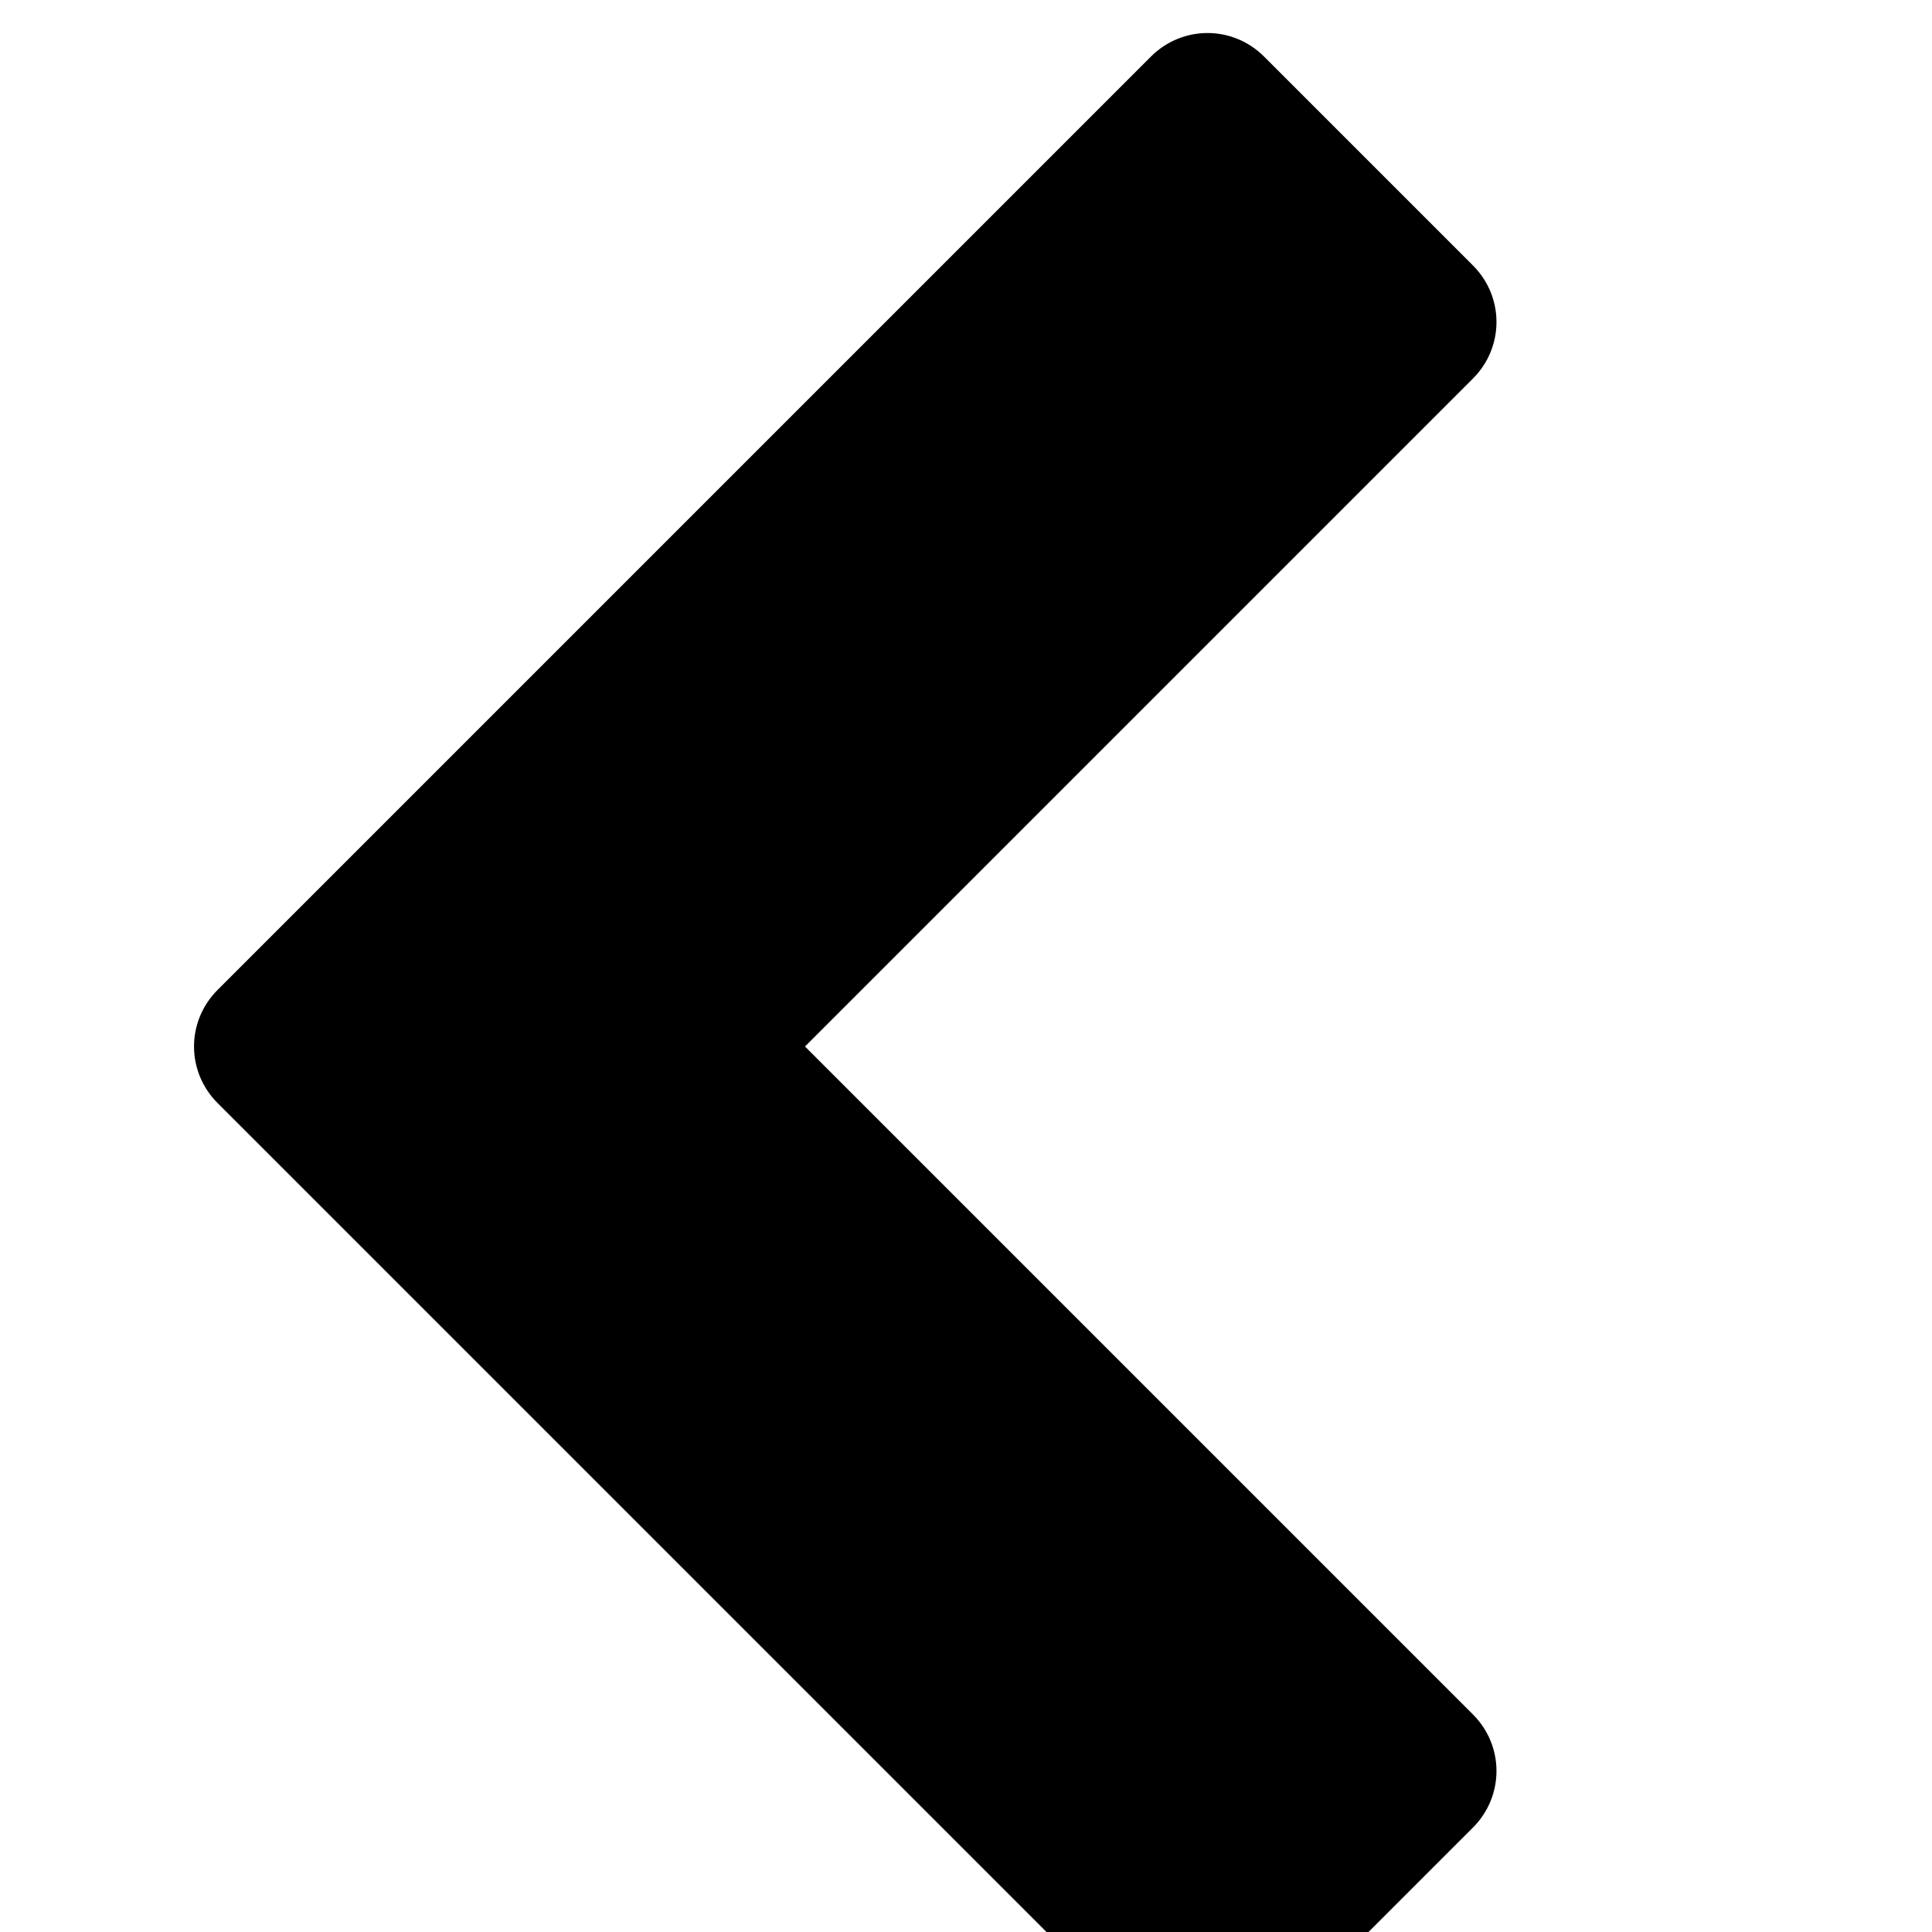
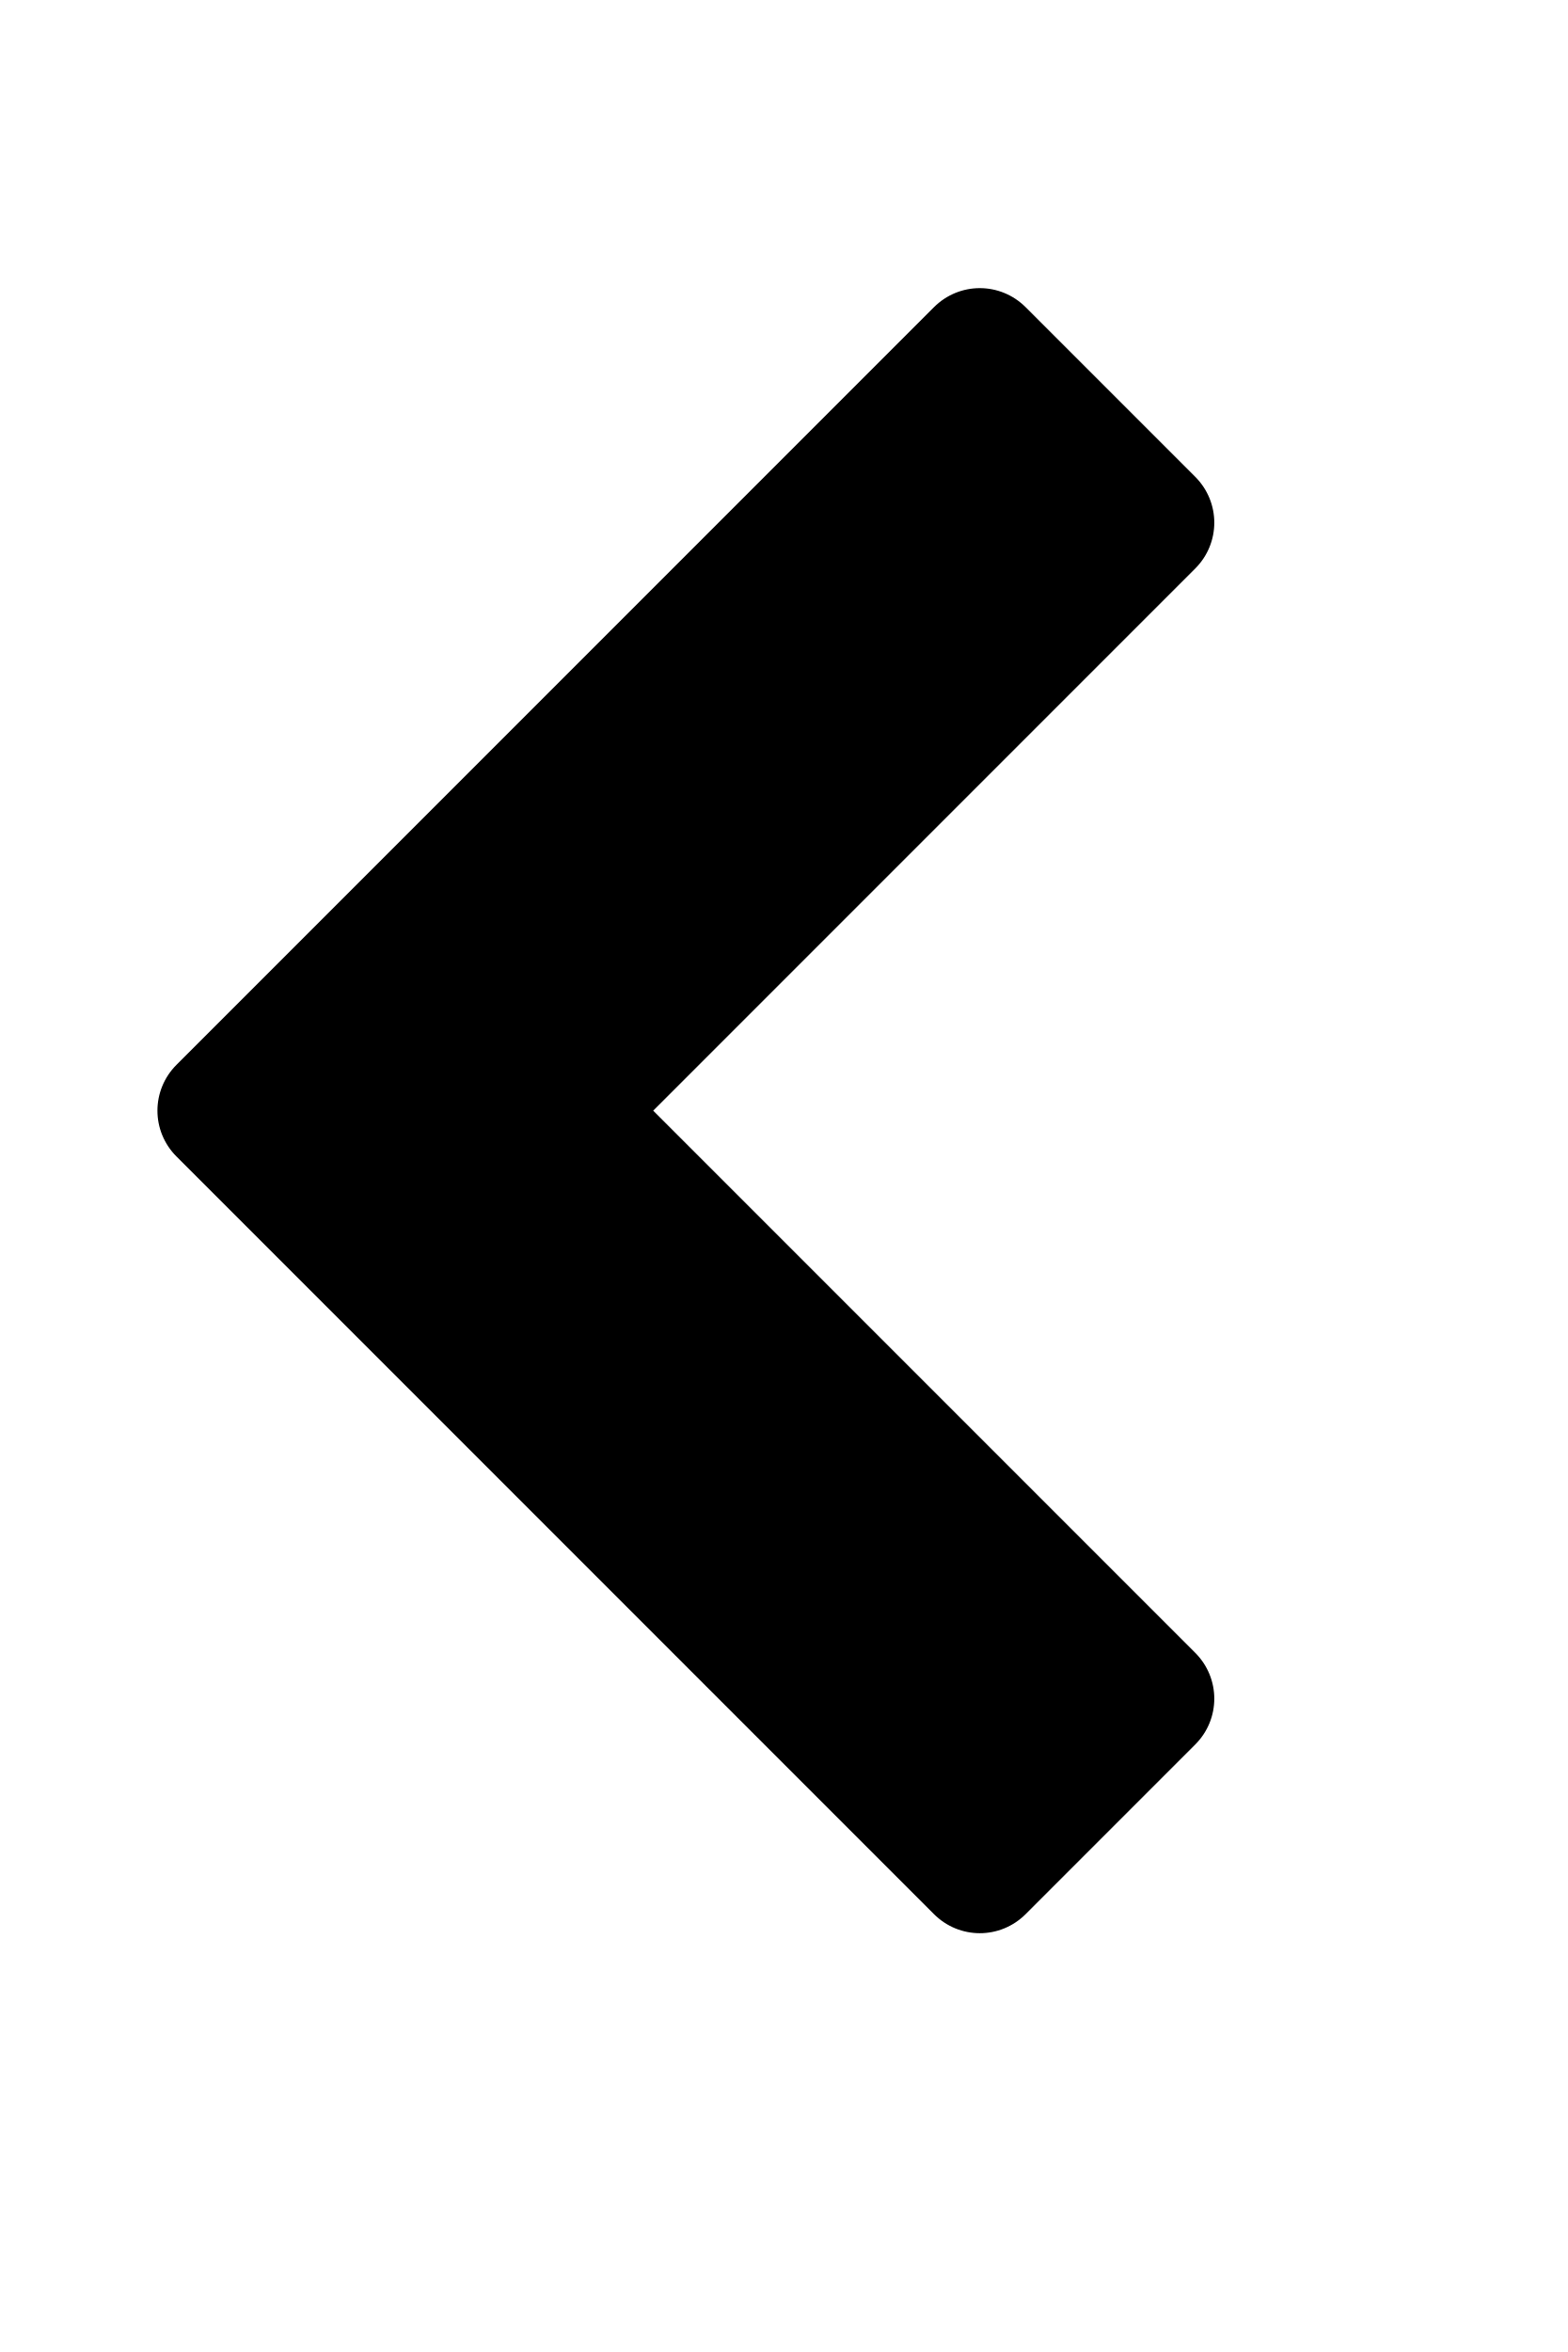
- <svg xmlns="http://www.w3.org/2000/svg" width="12" height="12" viewBox="0 0 1536 1536">
+ <svg xmlns="http://www.w3.org/2000/svg" width="16" height="24" viewBox="0 0 1536 1792">
  <path d="M1171 301L640 832l531 531c25 25 25 65 0 90l-166 166c-25 25-65 25-90 0L173 877c-25-25-25-65 0-90L915 45c25-25 65-25 90 0l166 166c25 25 25 65 0 90z" />
</svg>
